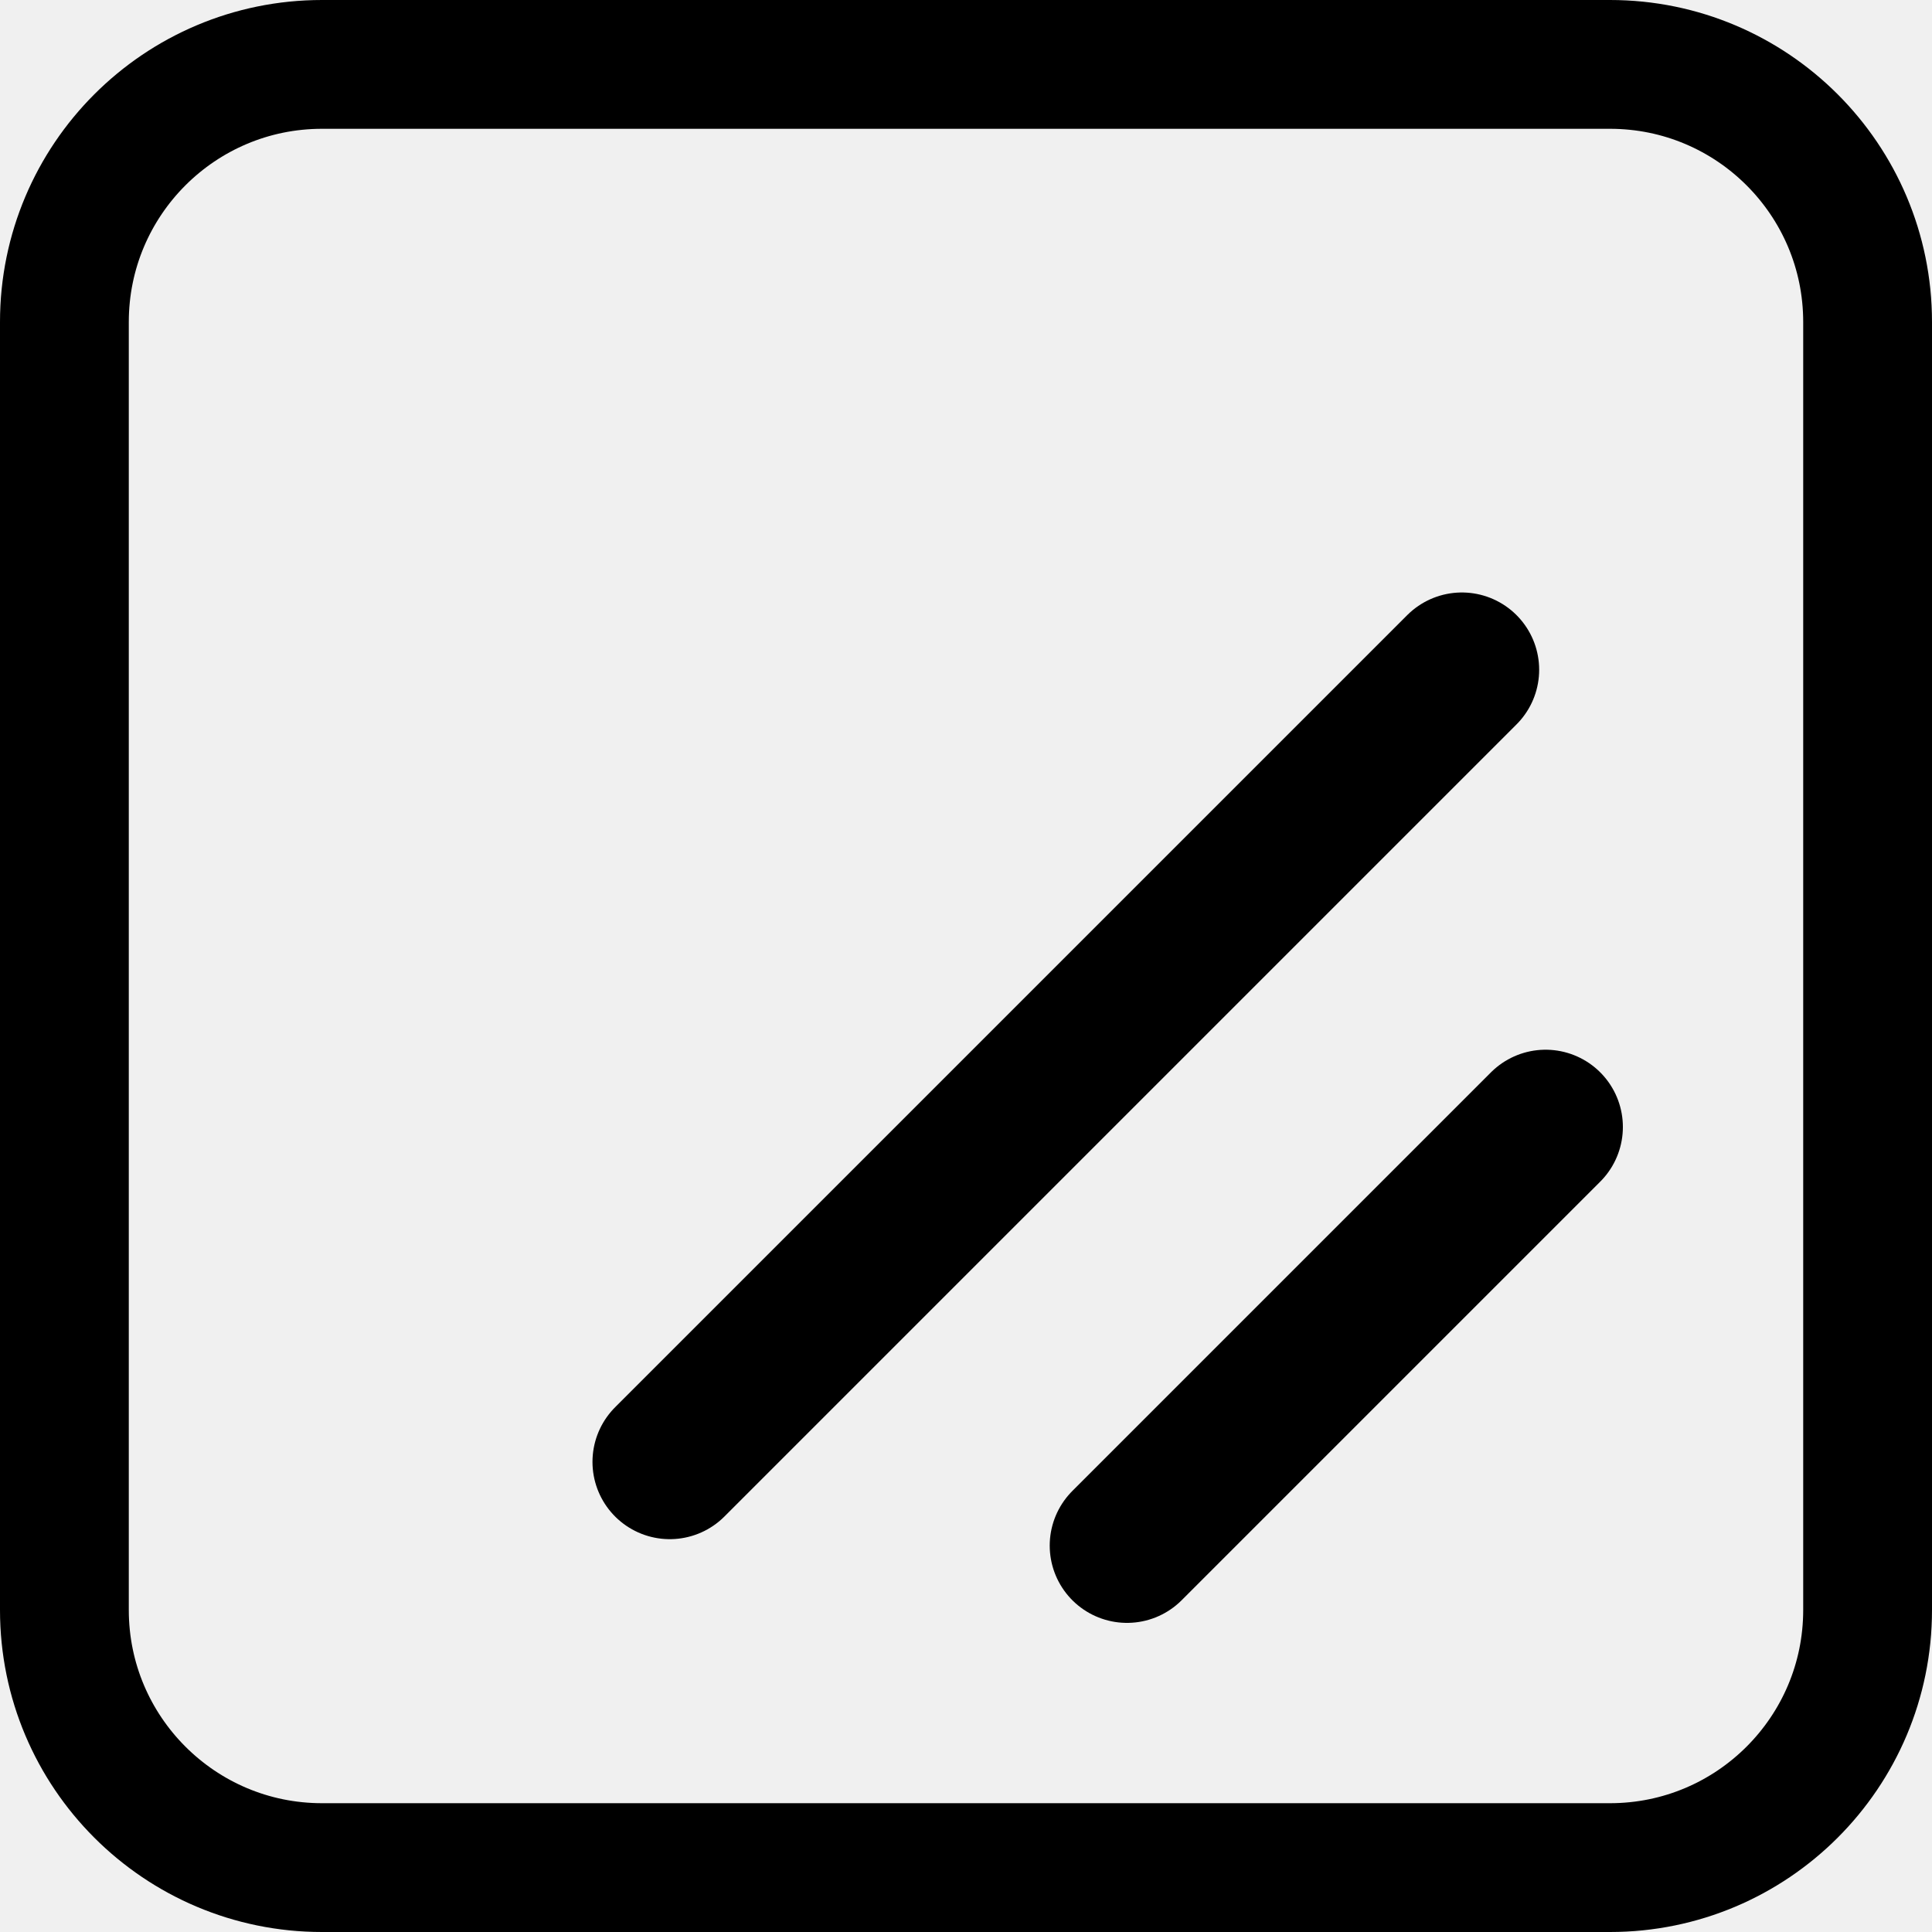
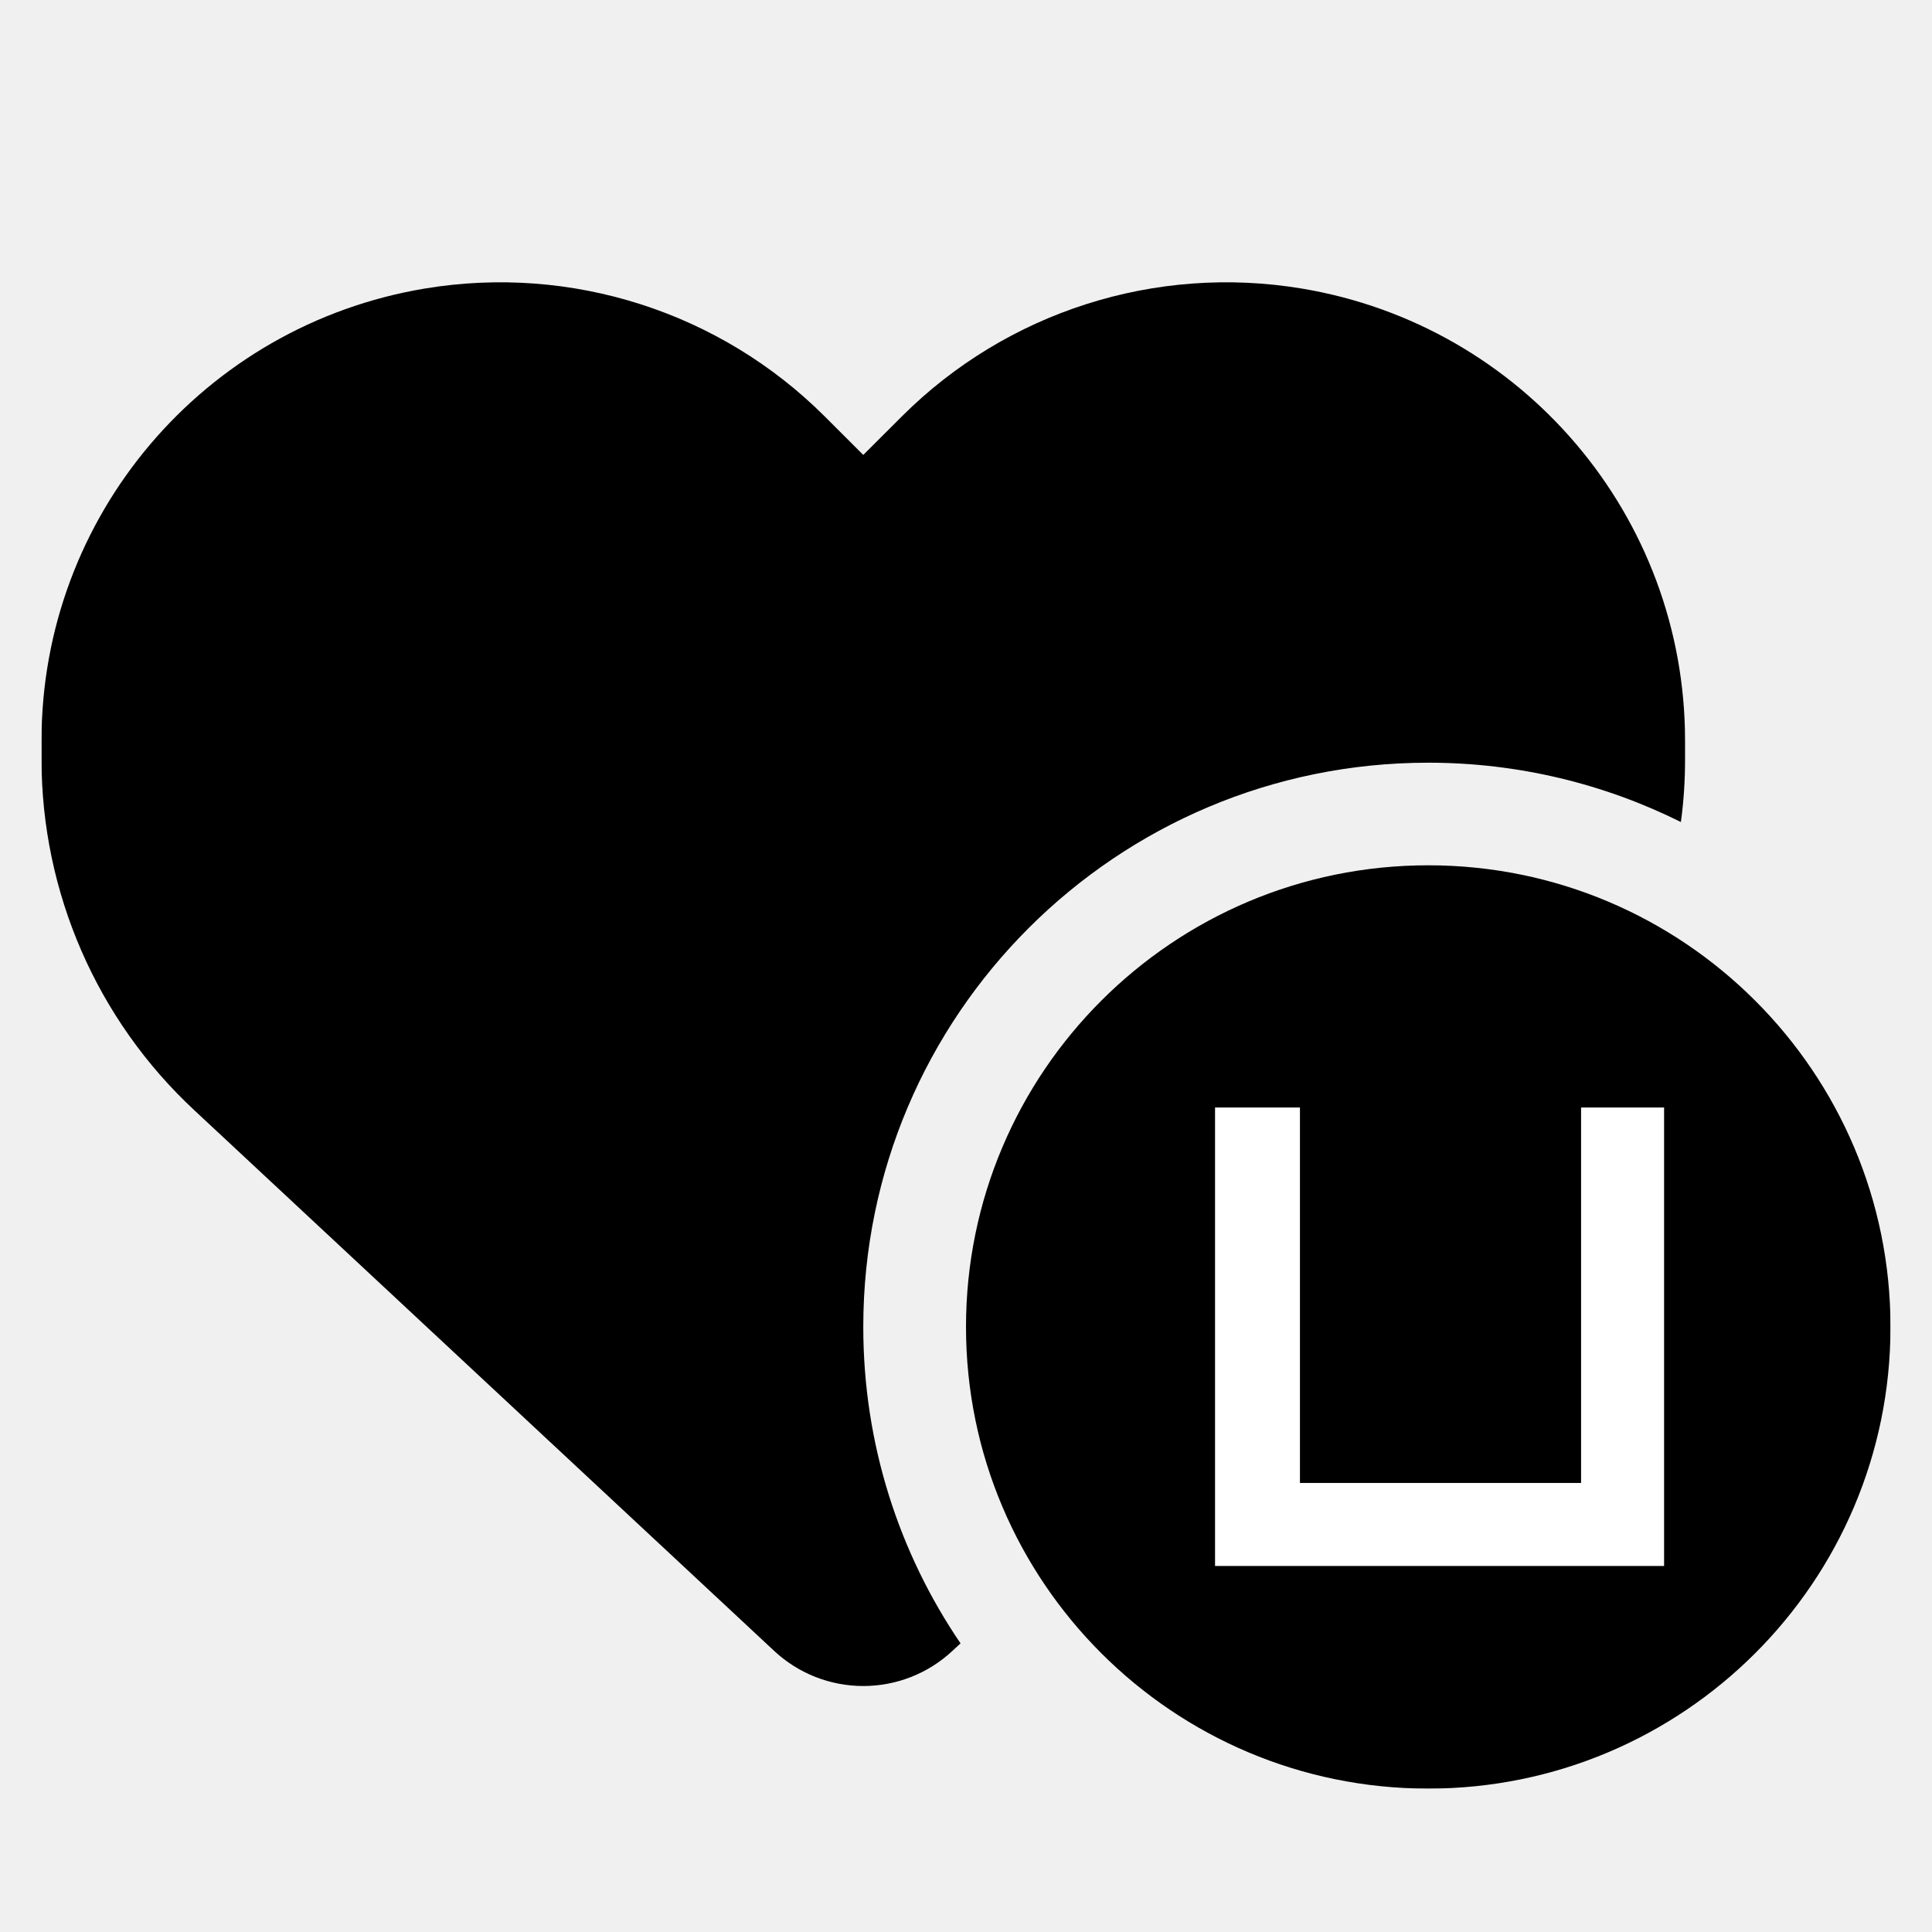
<svg xmlns="http://www.w3.org/2000/svg" width="300" height="300" viewBox="0 0 300 300" fill="none">
-   <g clip-path="url(#clip0_36_19)">
-     <path d="M240 175L175 240" stroke="black" stroke-width="24" stroke-linecap="round" stroke-linejoin="round" />
-     <path d="M227 104L104 227" stroke="black" stroke-width="24" stroke-linecap="round" stroke-linejoin="round" />
-     <rect x="10" y="10" width="280" height="280" rx="40" stroke="black" stroke-width="20" />
+   <g style="mix-blend-mode:">
+     <g mask="url(#mask-niFuV5ogIt-xE1-XxWwc_)">
+       <g mask="url(#mask-4TqAU_2uU03-XHIEo0LLu)">
+         <path d="M30.172 172.396L120.243 256.378C123.981 259.863 128.916 261.804 134.05 261.804C139.184 261.804 144.118 259.863 147.857 256.378L149.153 255.183C139.632 241.195 134.05 224.269 134.05 206.048C134.05 157.66 173.327 118.432 221.777 118.432C235.884 118.432 249.192 121.768 261.006 127.642C261.454 124.407 261.654 121.171 261.654 117.885L261.654 114.998C261.654 80.2 236.481 50.53 202.138 44.805C179.409 41.022 156.281 48.439 140.031 64.668L134.05 70.642L128.068 64.668C111.819 48.439 88.69 41.022 65.961 44.805C31.617 50.53 6.445 80.2 6.445 114.998L6.445 117.885C6.445 138.544 15.019 158.308 30.172 172.396ZM221.777 277.734C261.404 277.734 293.555 245.625 293.555 206.048C293.555 166.472 261.404 134.363 221.777 134.363C182.15 134.363 150 166.472 150 206.048C150 245.625 182.15 277.734 221.777 277.734Z" fill="#000000">
+ </path>
+       </g>
+       <g style="mix-blend-mode:">
+         <g mask="url(#mask-4TqAU_2uU03-XHIEo0LLu)">
+           <path d="M188.672 243.164L258.398 243.164L258.398 171.973L245.508 171.973L245.508 230.273L201.855 230.273L201.855 171.973L188.672 171.973L188.672 243.164Z" fill="#FFFFFF">
+ </path>
+         </g>
+       </g>
+     </g>
  </g>
  <defs>
-     <clipPath id="clip0_36_19">
-       <rect width="300" height="300" fill="white" />
-     </clipPath>
+     <mask id="mask-niFuV5ogIt-xE1-XxWwc_" style="mask-type:alpha" maskUnits="userSpaceOnUse">
+       <rect x="0" y="0" width="300" height="300" fill="#000000">
+ </rect>
+       <rect x="0" y="0" width="300" height="300" fill="#000000">
+ </rect>
+     </mask>
+     <mask id="mask-4TqAU_2uU03-XHIEo0LLu" style="mask-type:alpha" maskUnits="userSpaceOnUse">
+       <rect x="6.445" y="22.852" width="287.109" height="254.883" fill="#000000">
+ </rect>
+       <rect x="6.445" y="22.852" width="287.109" height="254.883" fill="#000000">
+ </rect>
+     </mask>
  </defs>
</svg>
